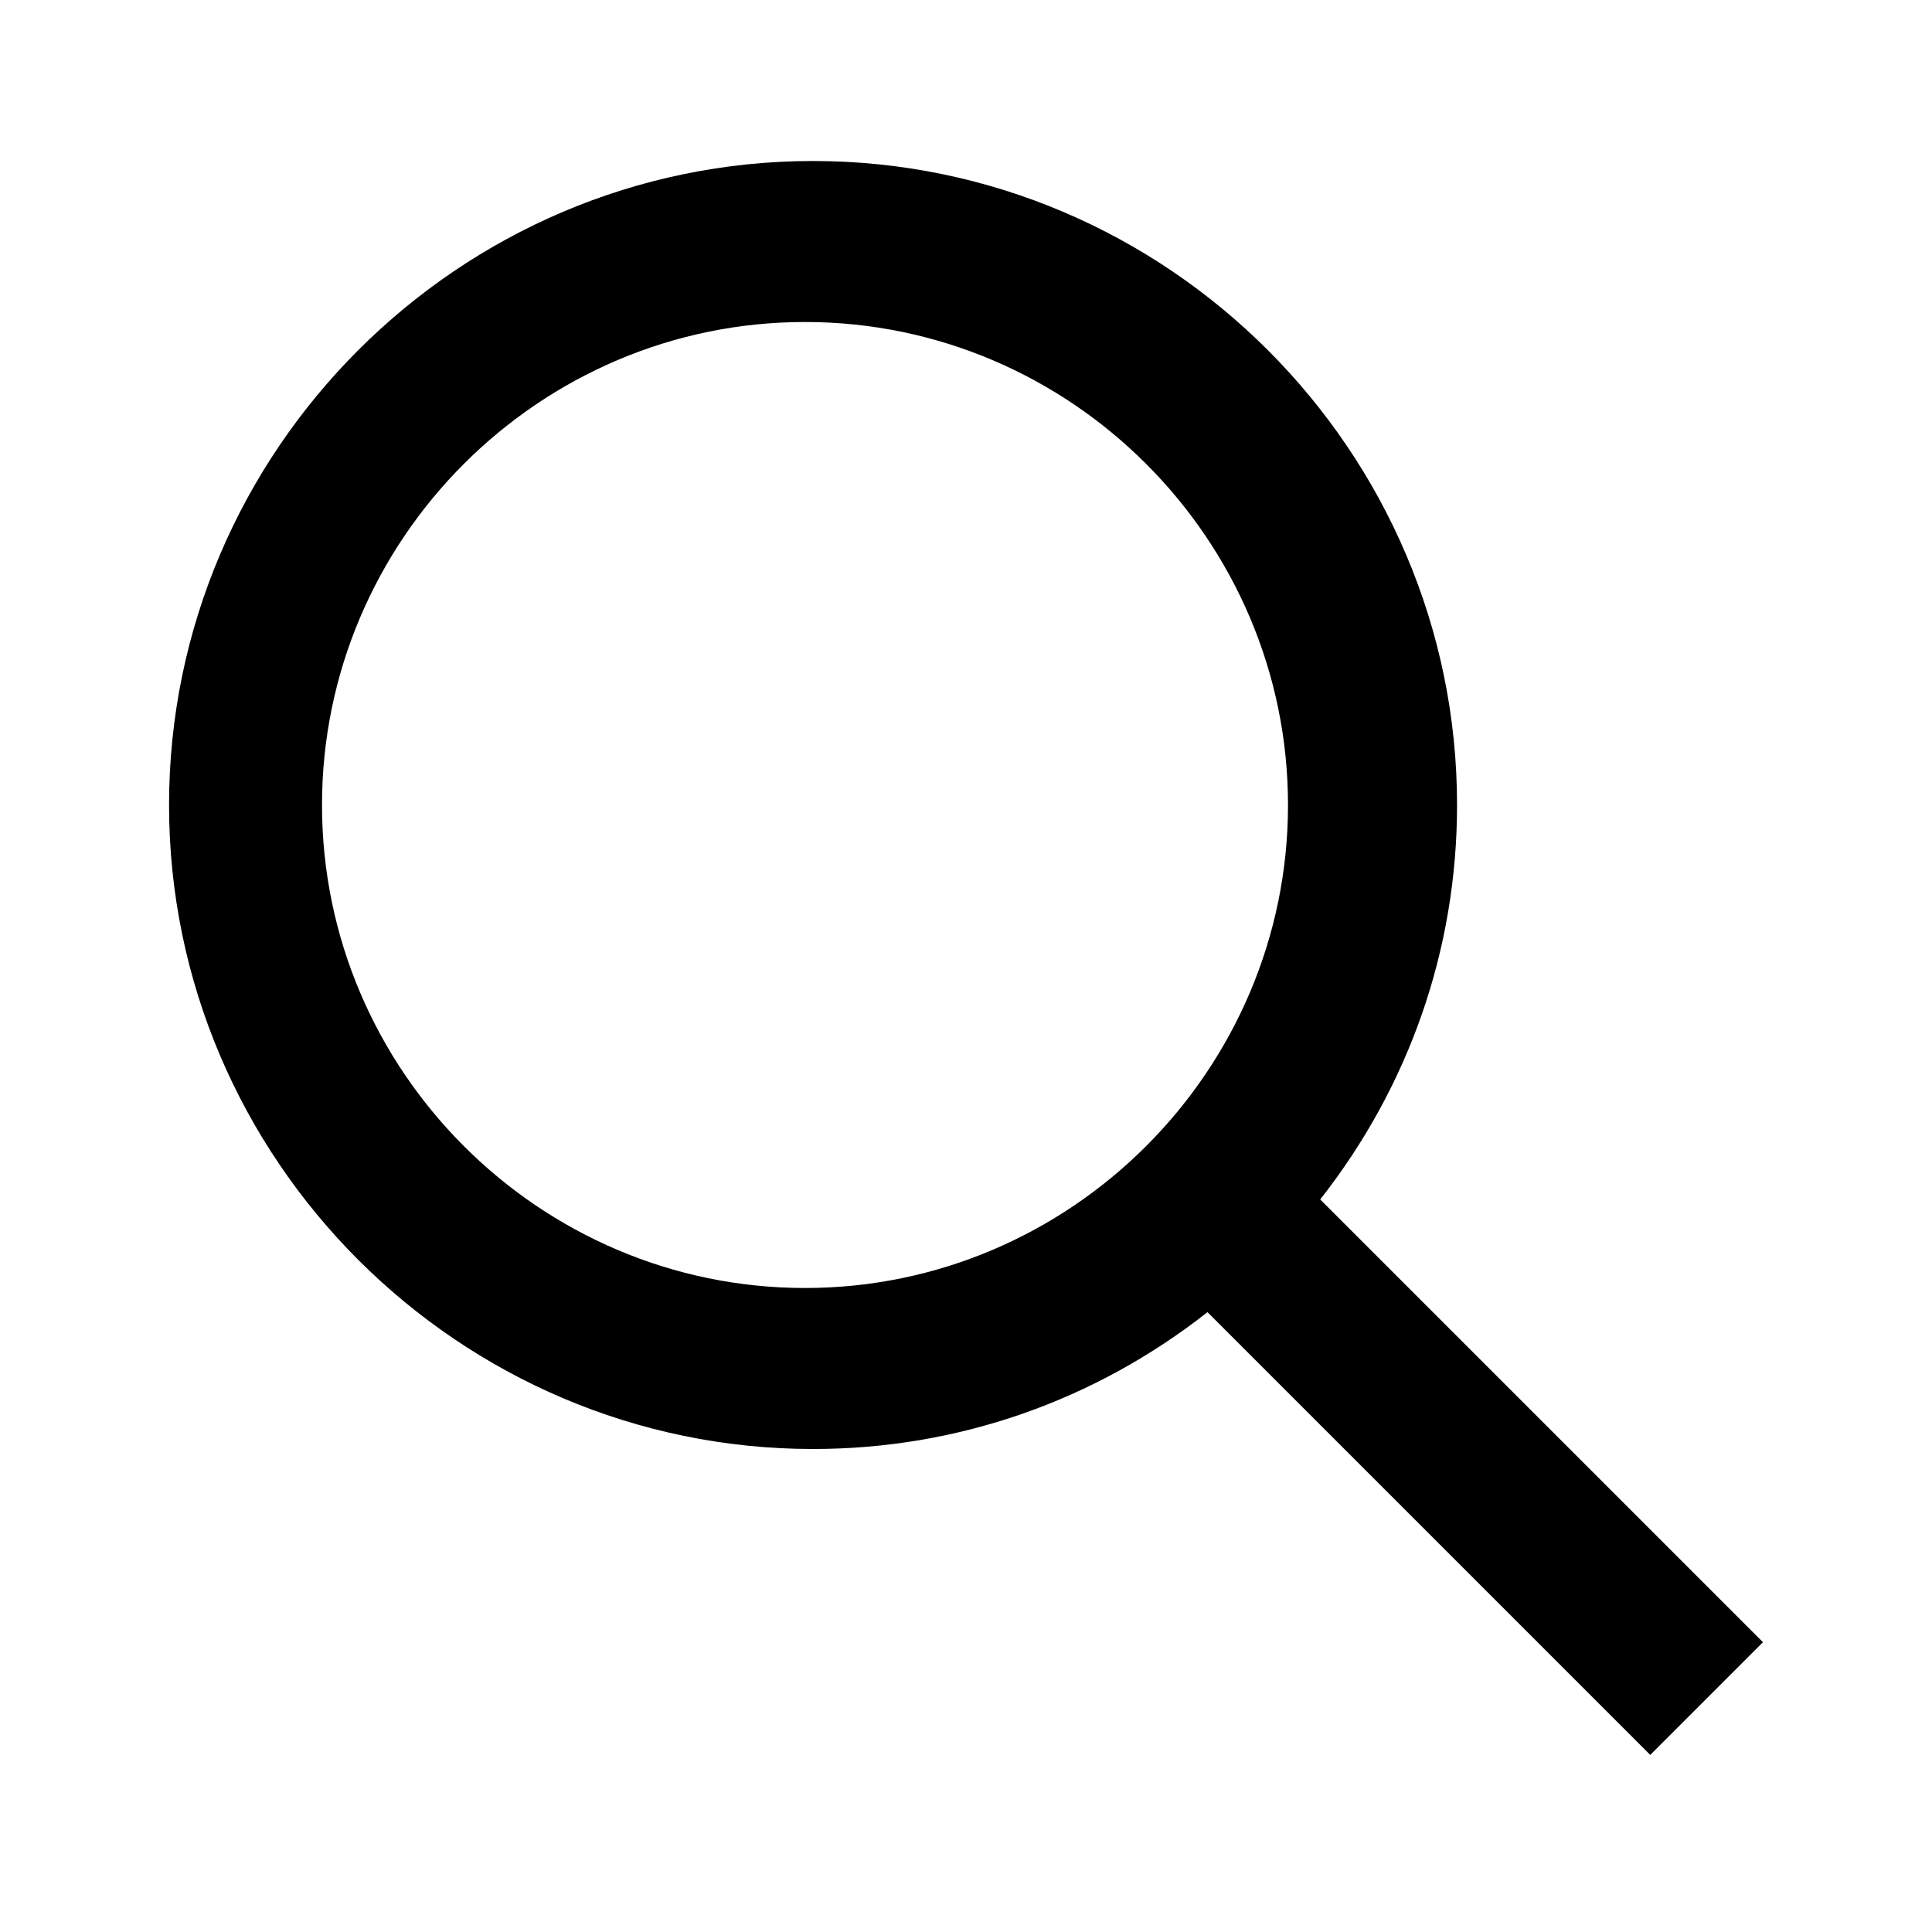
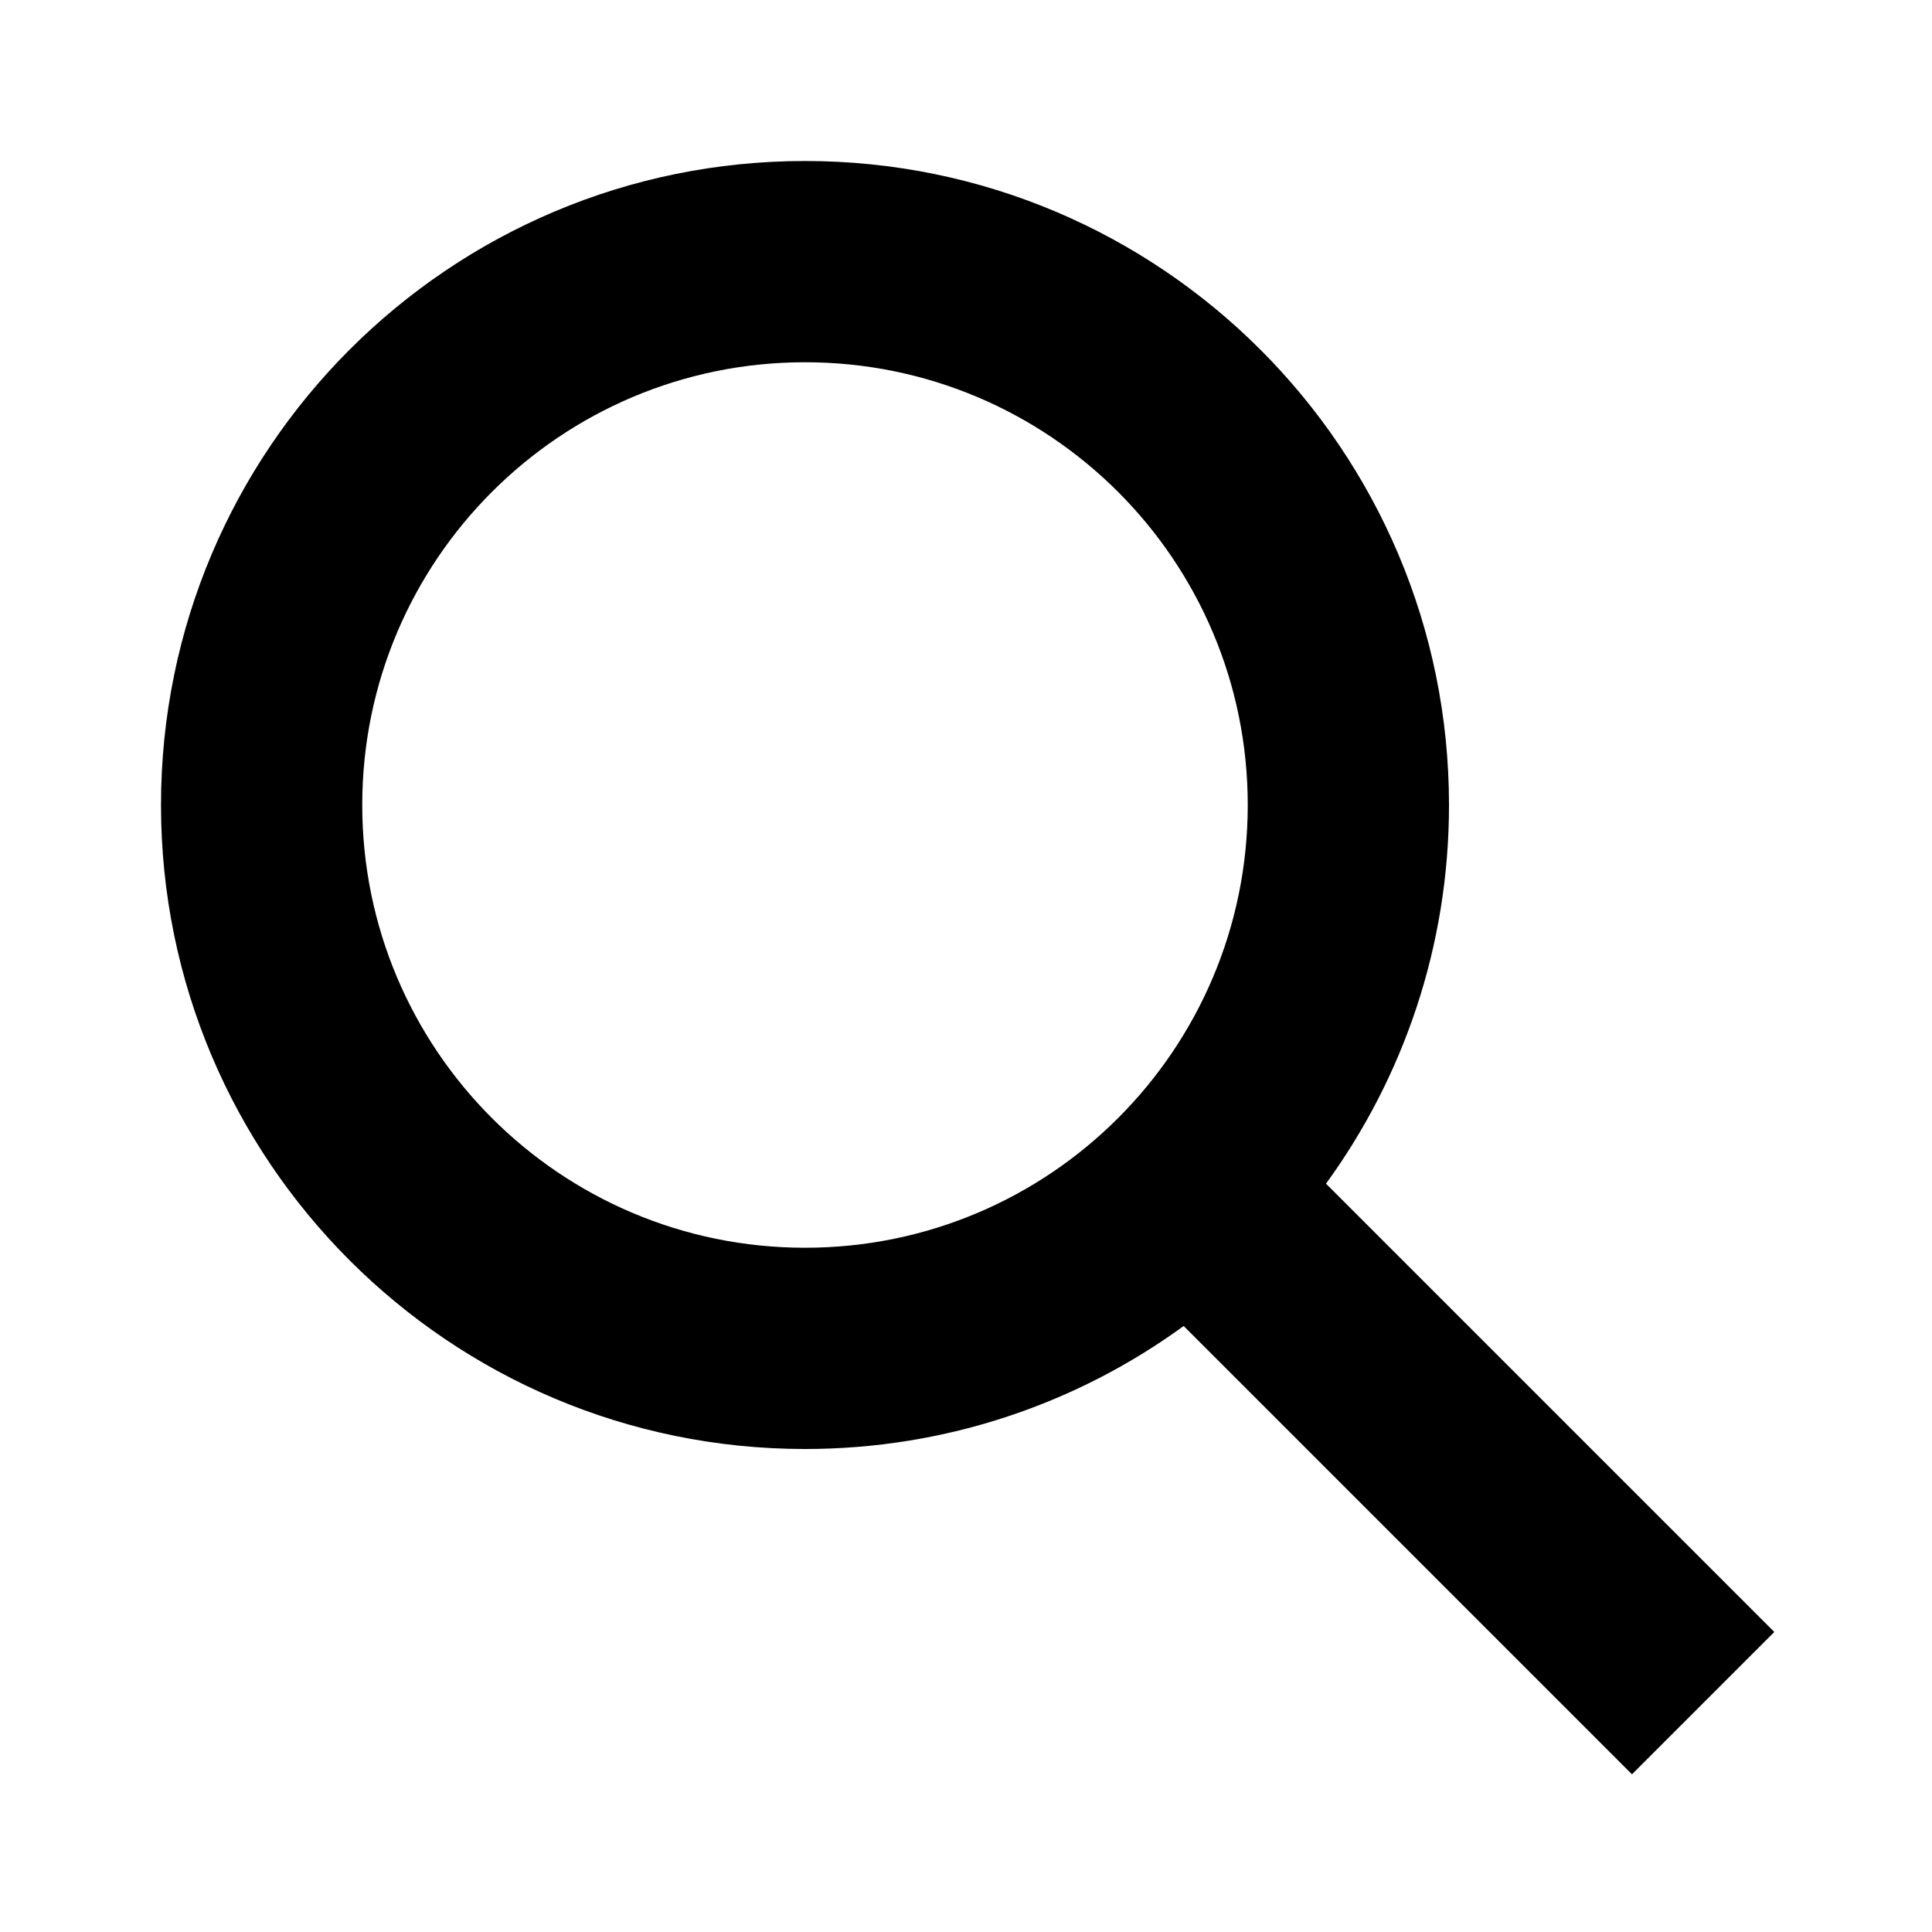
- <svg xmlns="http://www.w3.org/2000/svg" version="1.1" x="0px" y="0px" viewBox="0 0 24 24" style="enable-background:new 0 0 24 24;" xml:space="preserve">
-   <path d="M21.9,20.4l-5.5-5.5c1.1-1.4,1.7-3.1,1.7-4.9c0-4.4-3.6-8-8-8s-8,3.6-8,8s3.6,8,8,8c1.8,0,3.5-0.6,4.9-1.7     l5.5,5.5L21.9,20.4z M10,16c-3.3,0-6-2.7-6-6s2.7-6,6-6s6,2.7,6,6S13.3,16,10,16z" />
+ <svg xmlns="http://www.w3.org/2000/svg" width="24" height="24" viewBox="0 0 24 24">
+   <path d="M15.5 10c0 3.038-2.462 5.5-5.5 5.5S4.5 13.038 4.5 10 6.962 4.5 10 4.5s5.5 2.462 5.5 5.5zm.972 4.704C17.432 13.384 18 11.758 18 10c0-4.418-3.582-8-8-8s-8 3.582-8 8 3.582 8 8 8c1.758 0 3.384-.567 4.704-1.528l5.569 5.569 1.768-1.768-5.57-5.57z" />
</svg>
